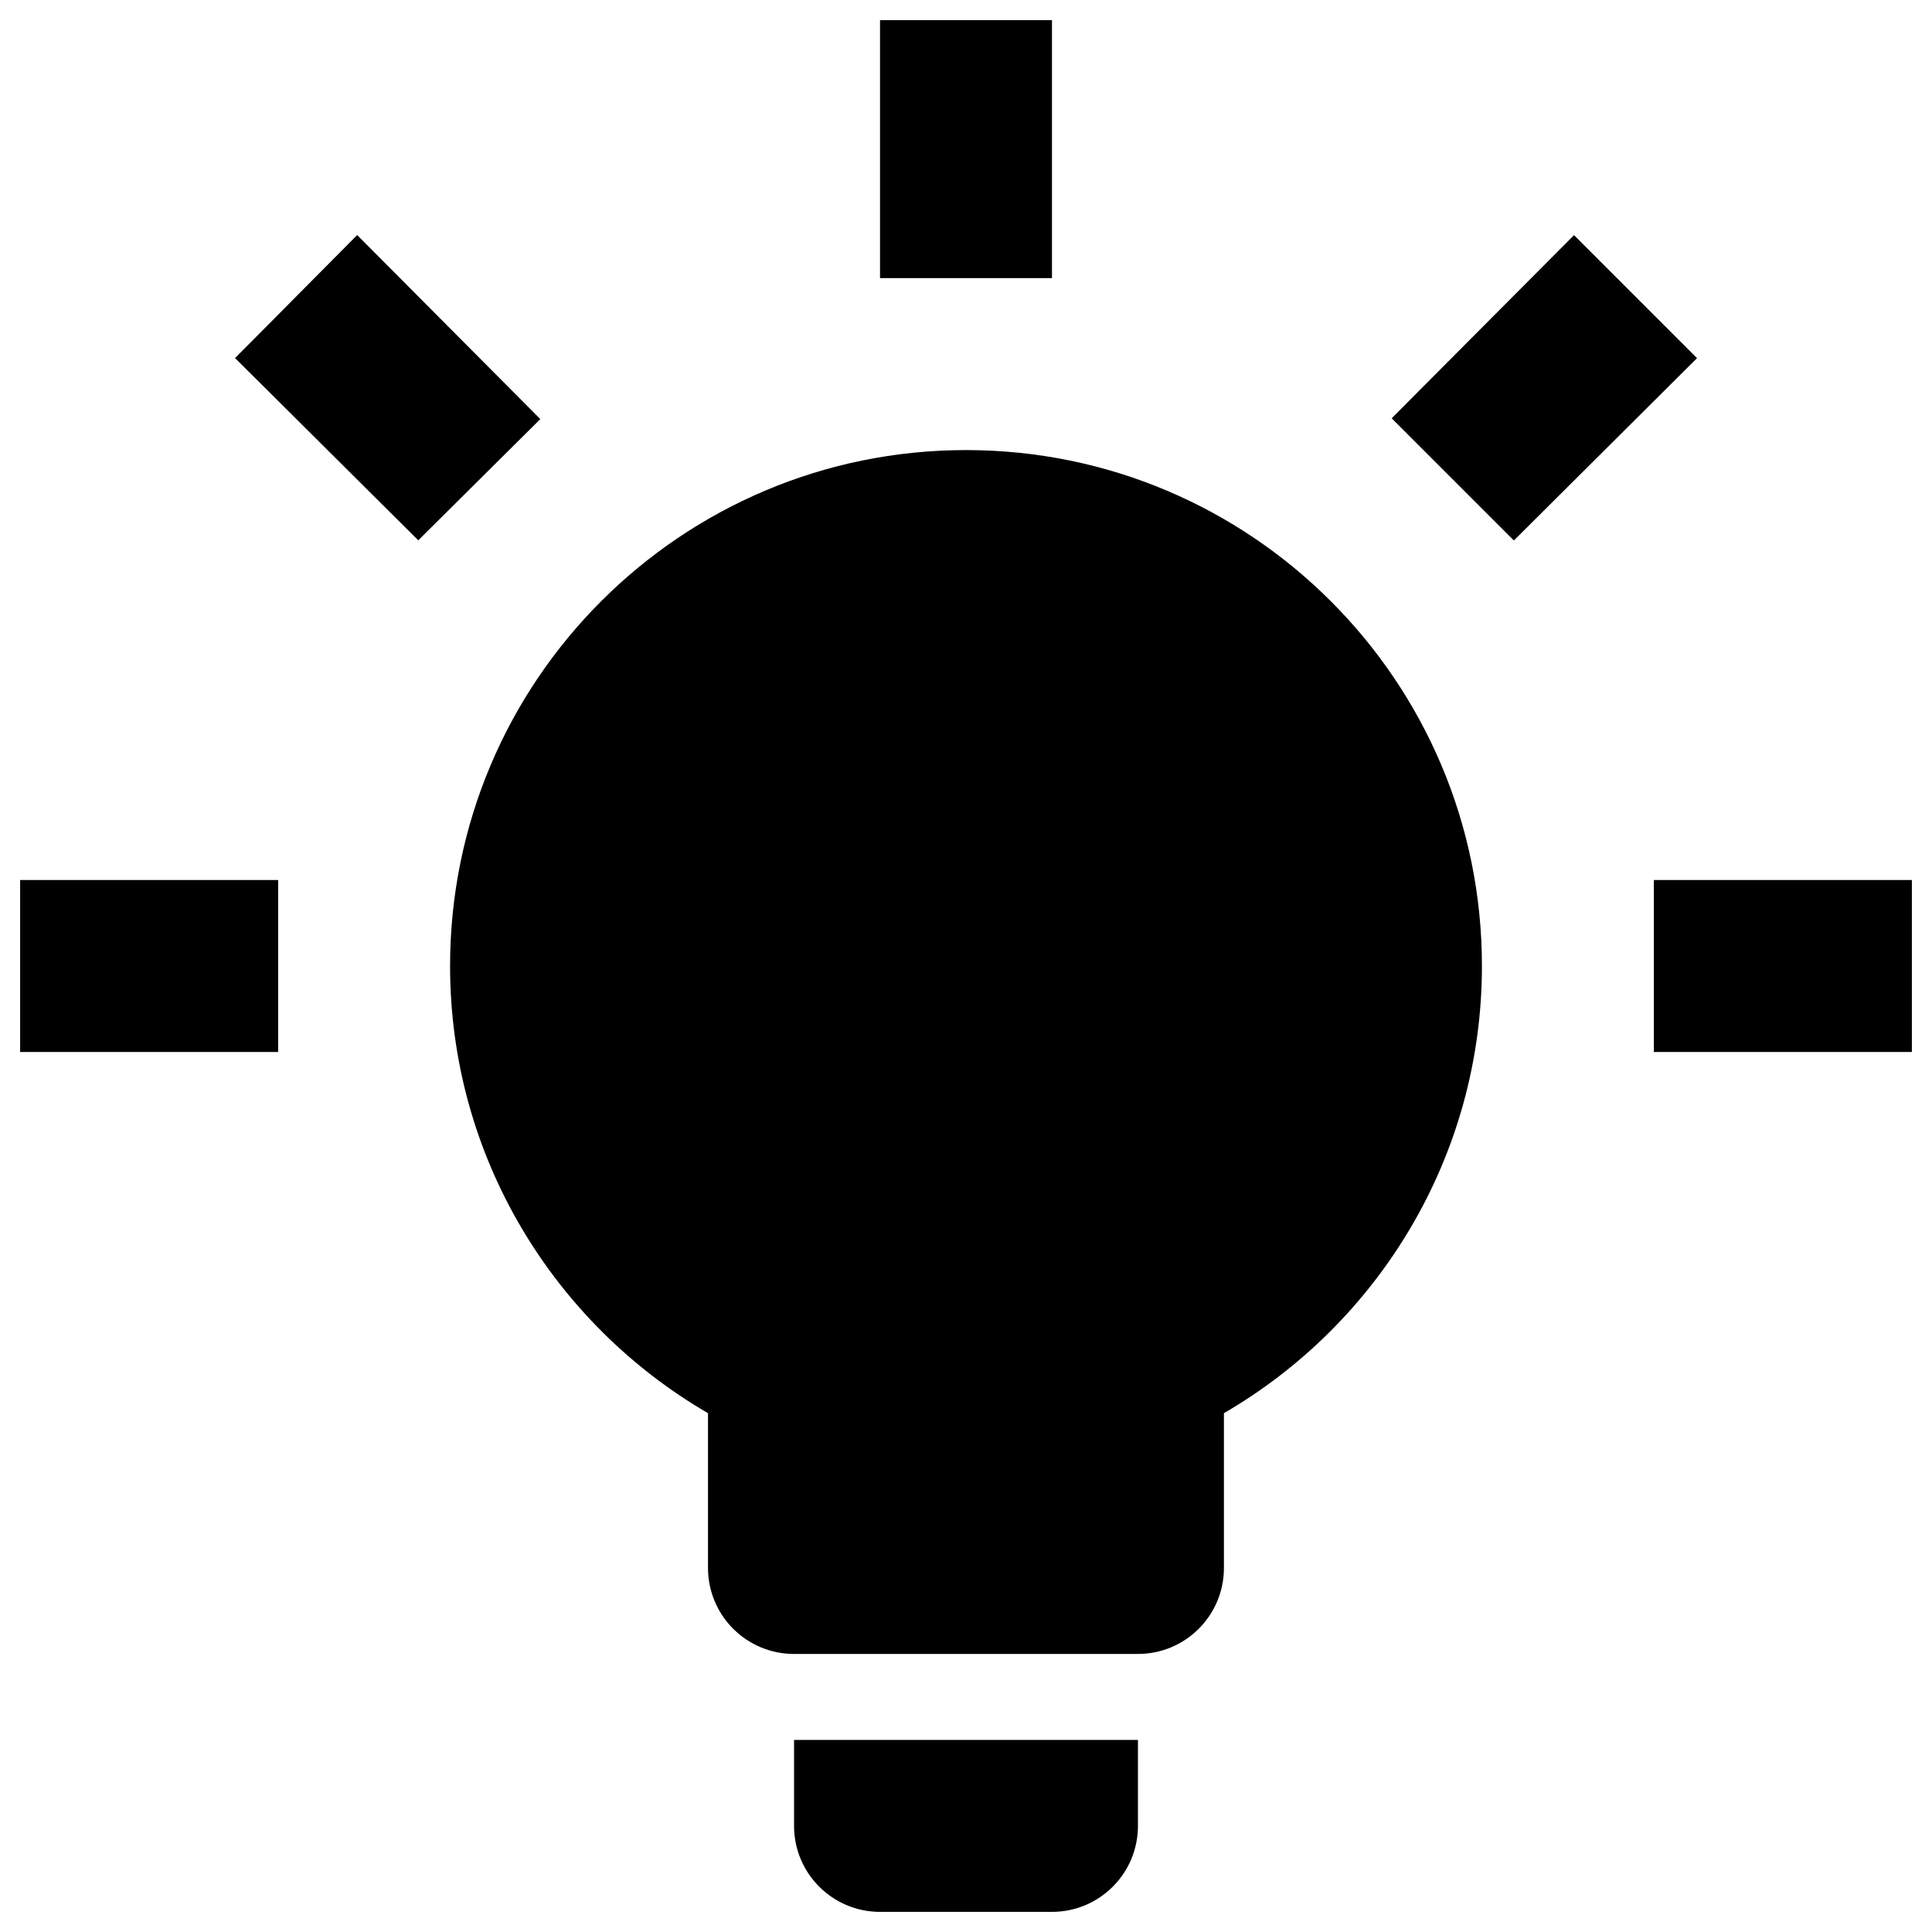
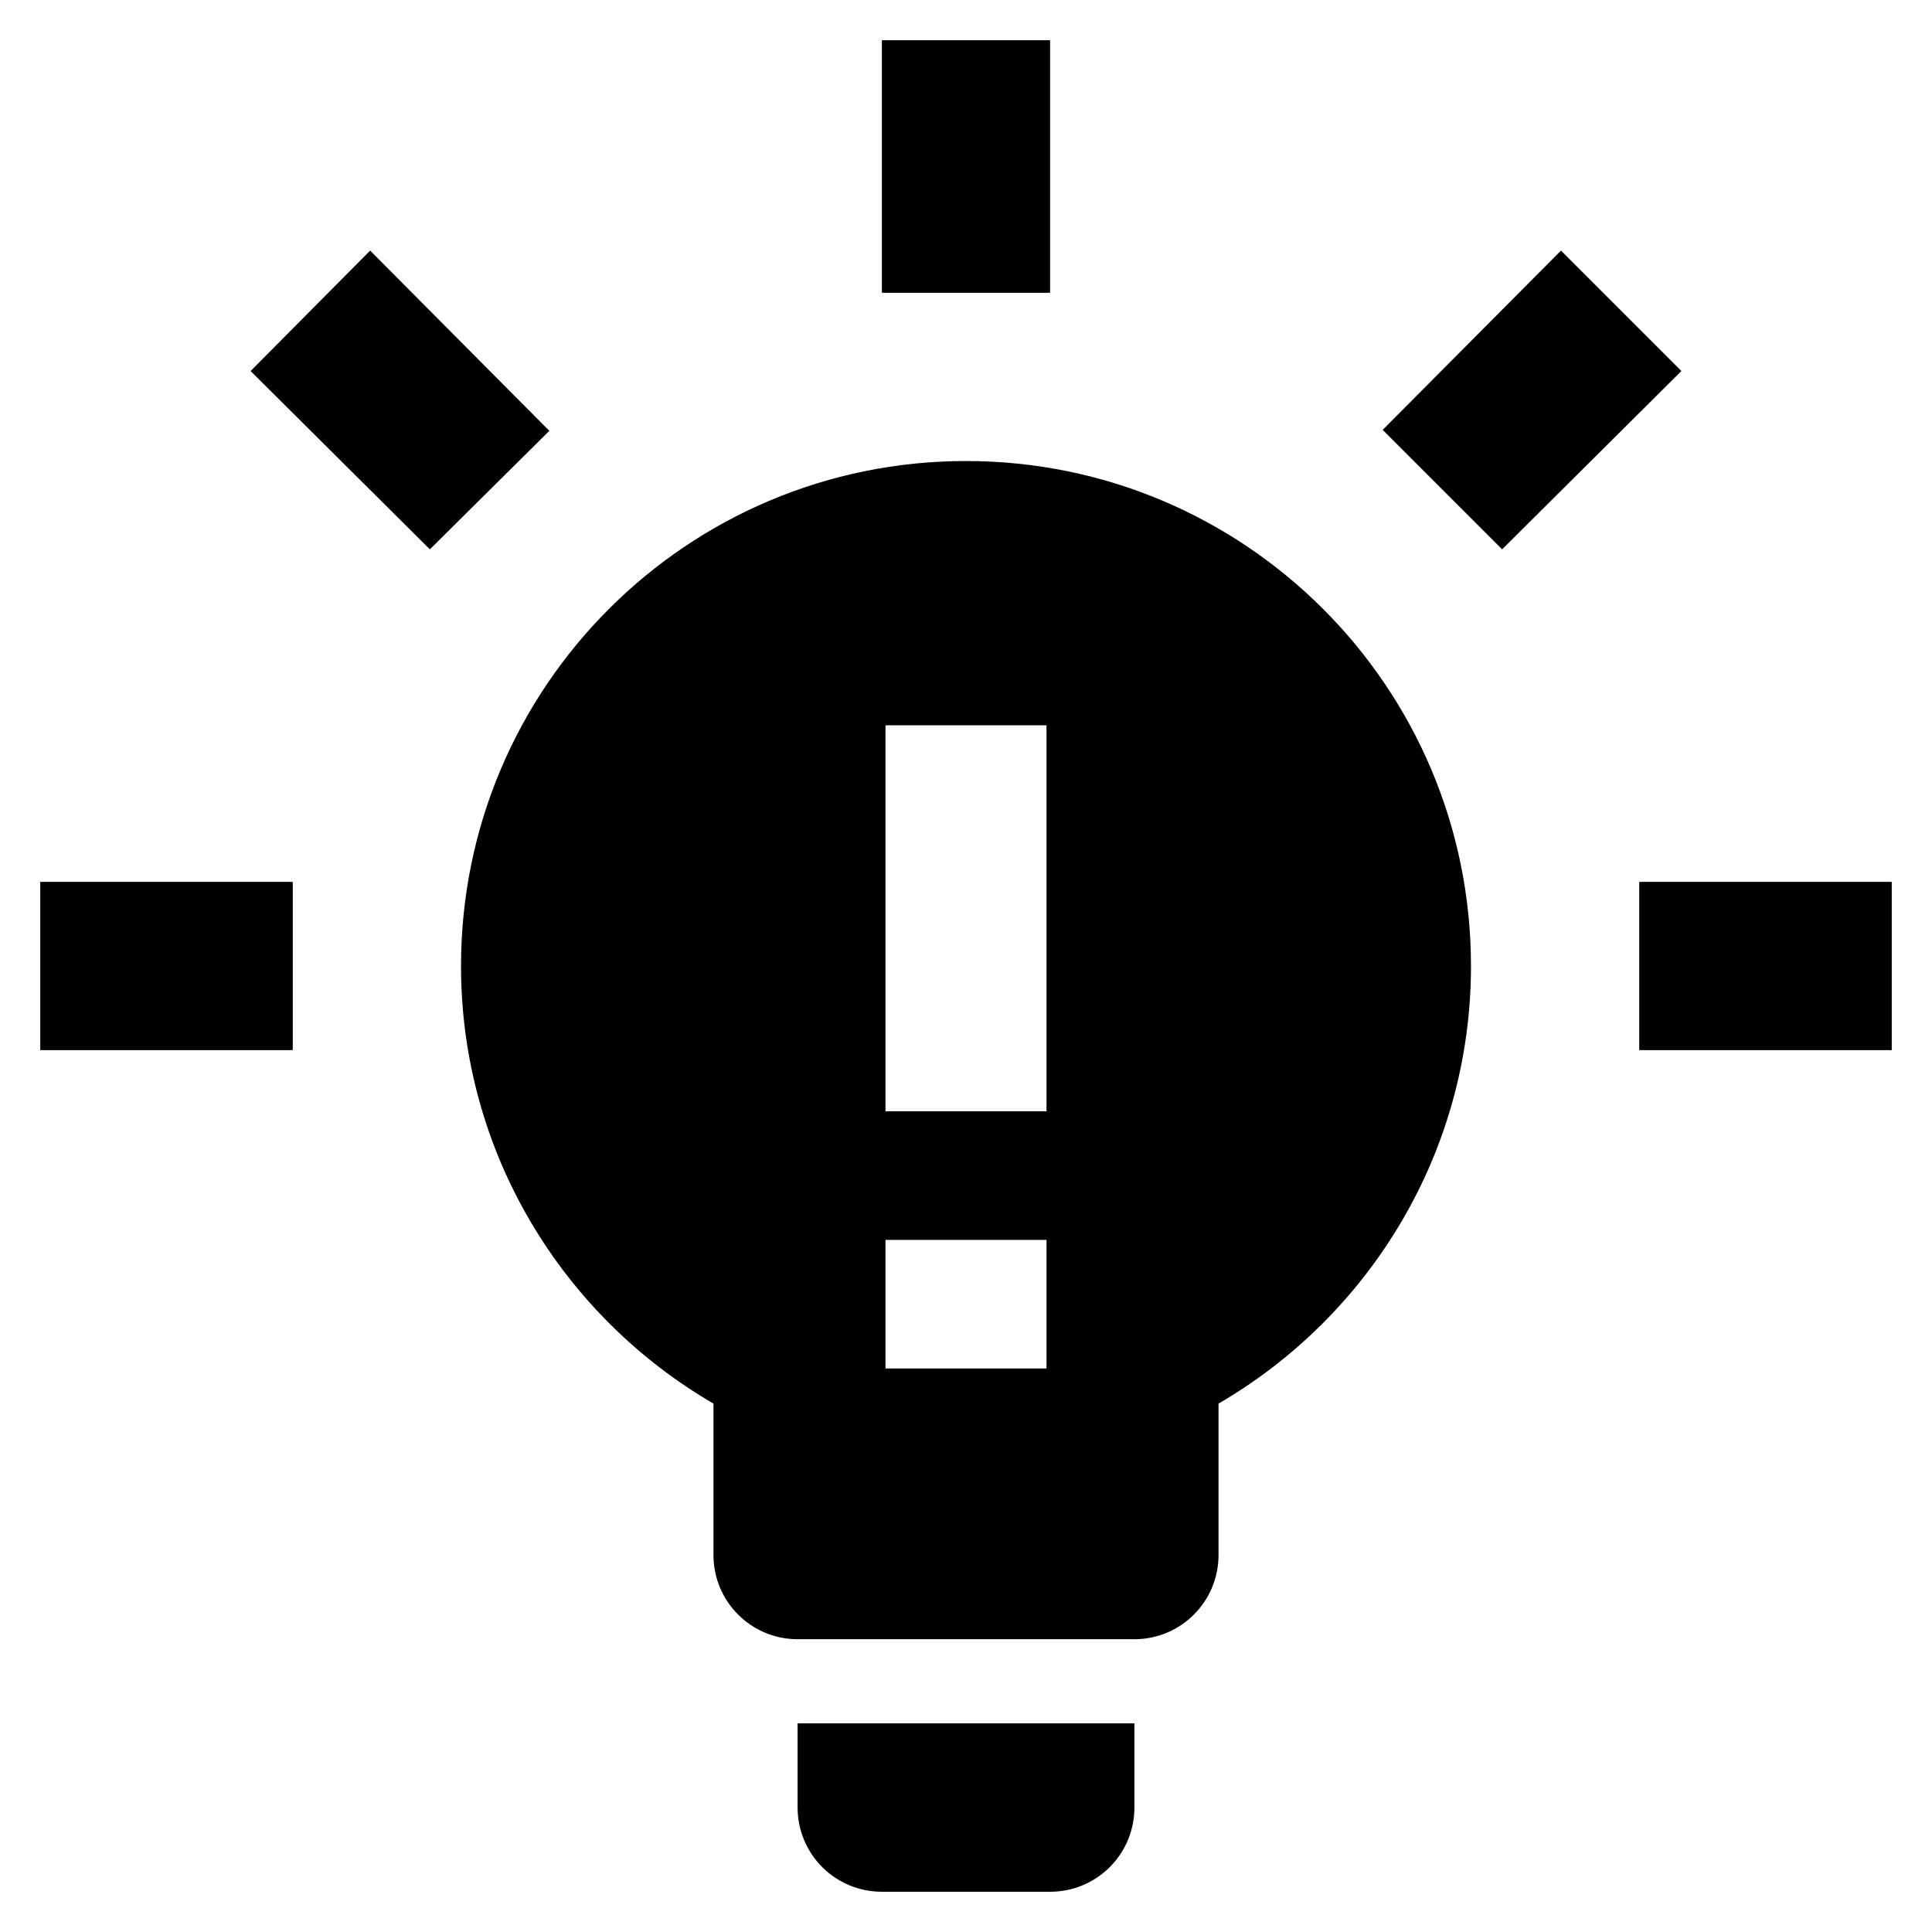
- <svg xmlns="http://www.w3.org/2000/svg" viewBox="0 0 24 24" version="1.1" id="svg1">
+ <svg xmlns="http://www.w3.org/2000/svg" viewBox="0 0 24 24" version="1.1" id="svg1" xml:space="preserve">
  <defs id="defs1" />
-   <path d="M 12,5.591 A 6.409,6.409 0 0 1 18.409,12 c 0,2.371 -1.292,4.444 -3.205,5.555 v 1.923 a 1.068,1.068 0 0 1 -1.068,1.068 H 9.864 A 1.068,1.068 0 0 1 8.795,19.477 V 17.555 C 6.883,16.444 5.591,14.371 5.591,12 A 6.409,6.409 0 0 1 12,5.591 m 2.136,16.023 v 1.068 A 1.068,1.068 0 0 1 13.068,23.75 H 10.932 A 1.068,1.068 0 0 1 9.864,22.682 v -1.068 h 4.273 M 20.545,10.932 H 23.75 v 2.136 h -3.205 v -2.136 m -20.295,0 H 3.455 v 2.136 H 0.25 V 10.932 M 13.068,0.25 V 3.455 H 10.932 V 0.25 h 2.136 M 4.437,2.92 6.712,5.206 5.196,6.712 2.92,4.448 4.437,2.92 M 17.288,5.196 l 2.265,-2.275 1.528,1.528 -2.275,2.265 z" id="path1" style="stroke-width:1" />
+   <path id="path1" style="stroke-width:1" d="M 10.955 0.5 L 10.955 3.637 L 13.045 3.637 L 13.045 0.5 L 10.955 0.5 z M 4.598 3.113 L 3.113 4.609 L 5.34 6.824 L 6.824 5.352 L 4.598 3.113 z M 19.391 3.113 L 17.176 5.34 L 18.66 6.824 L 20.887 4.609 L 19.391 3.113 z M 12 5.727 A 6.273 6.273 0 0 0 5.727 12 C 5.727 14.321 6.992 16.348 8.863 17.436 L 8.863 19.318 A 1.045 1.045 0 0 0 9.908 20.363 L 14.092 20.363 A 1.045 1.045 0 0 0 15.137 19.318 L 15.137 17.436 C 17.008 16.348 18.273 14.321 18.273 12 A 6.273 6.273 0 0 0 12 5.727 z M 11 9.01 L 13 9.01 L 13 13.805 L 11 13.805 L 11 13.004 L 11 9.01 z M 0.5 10.955 L 0.5 13.045 L 3.637 13.045 L 3.637 10.955 L 0.5 10.955 z M 20.363 10.955 L 20.363 13.045 L 23.5 13.045 L 23.5 10.955 L 20.363 10.955 z M 11 15.402 L 13 15.402 L 13 17 L 11 17 L 11 15.402 z M 9.908 21.408 L 9.908 22.455 A 1.045 1.045 0 0 0 10.955 23.5 L 13.045 23.5 A 1.045 1.045 0 0 0 14.092 22.455 L 14.092 21.408 L 9.908 21.408 z " />
</svg>
